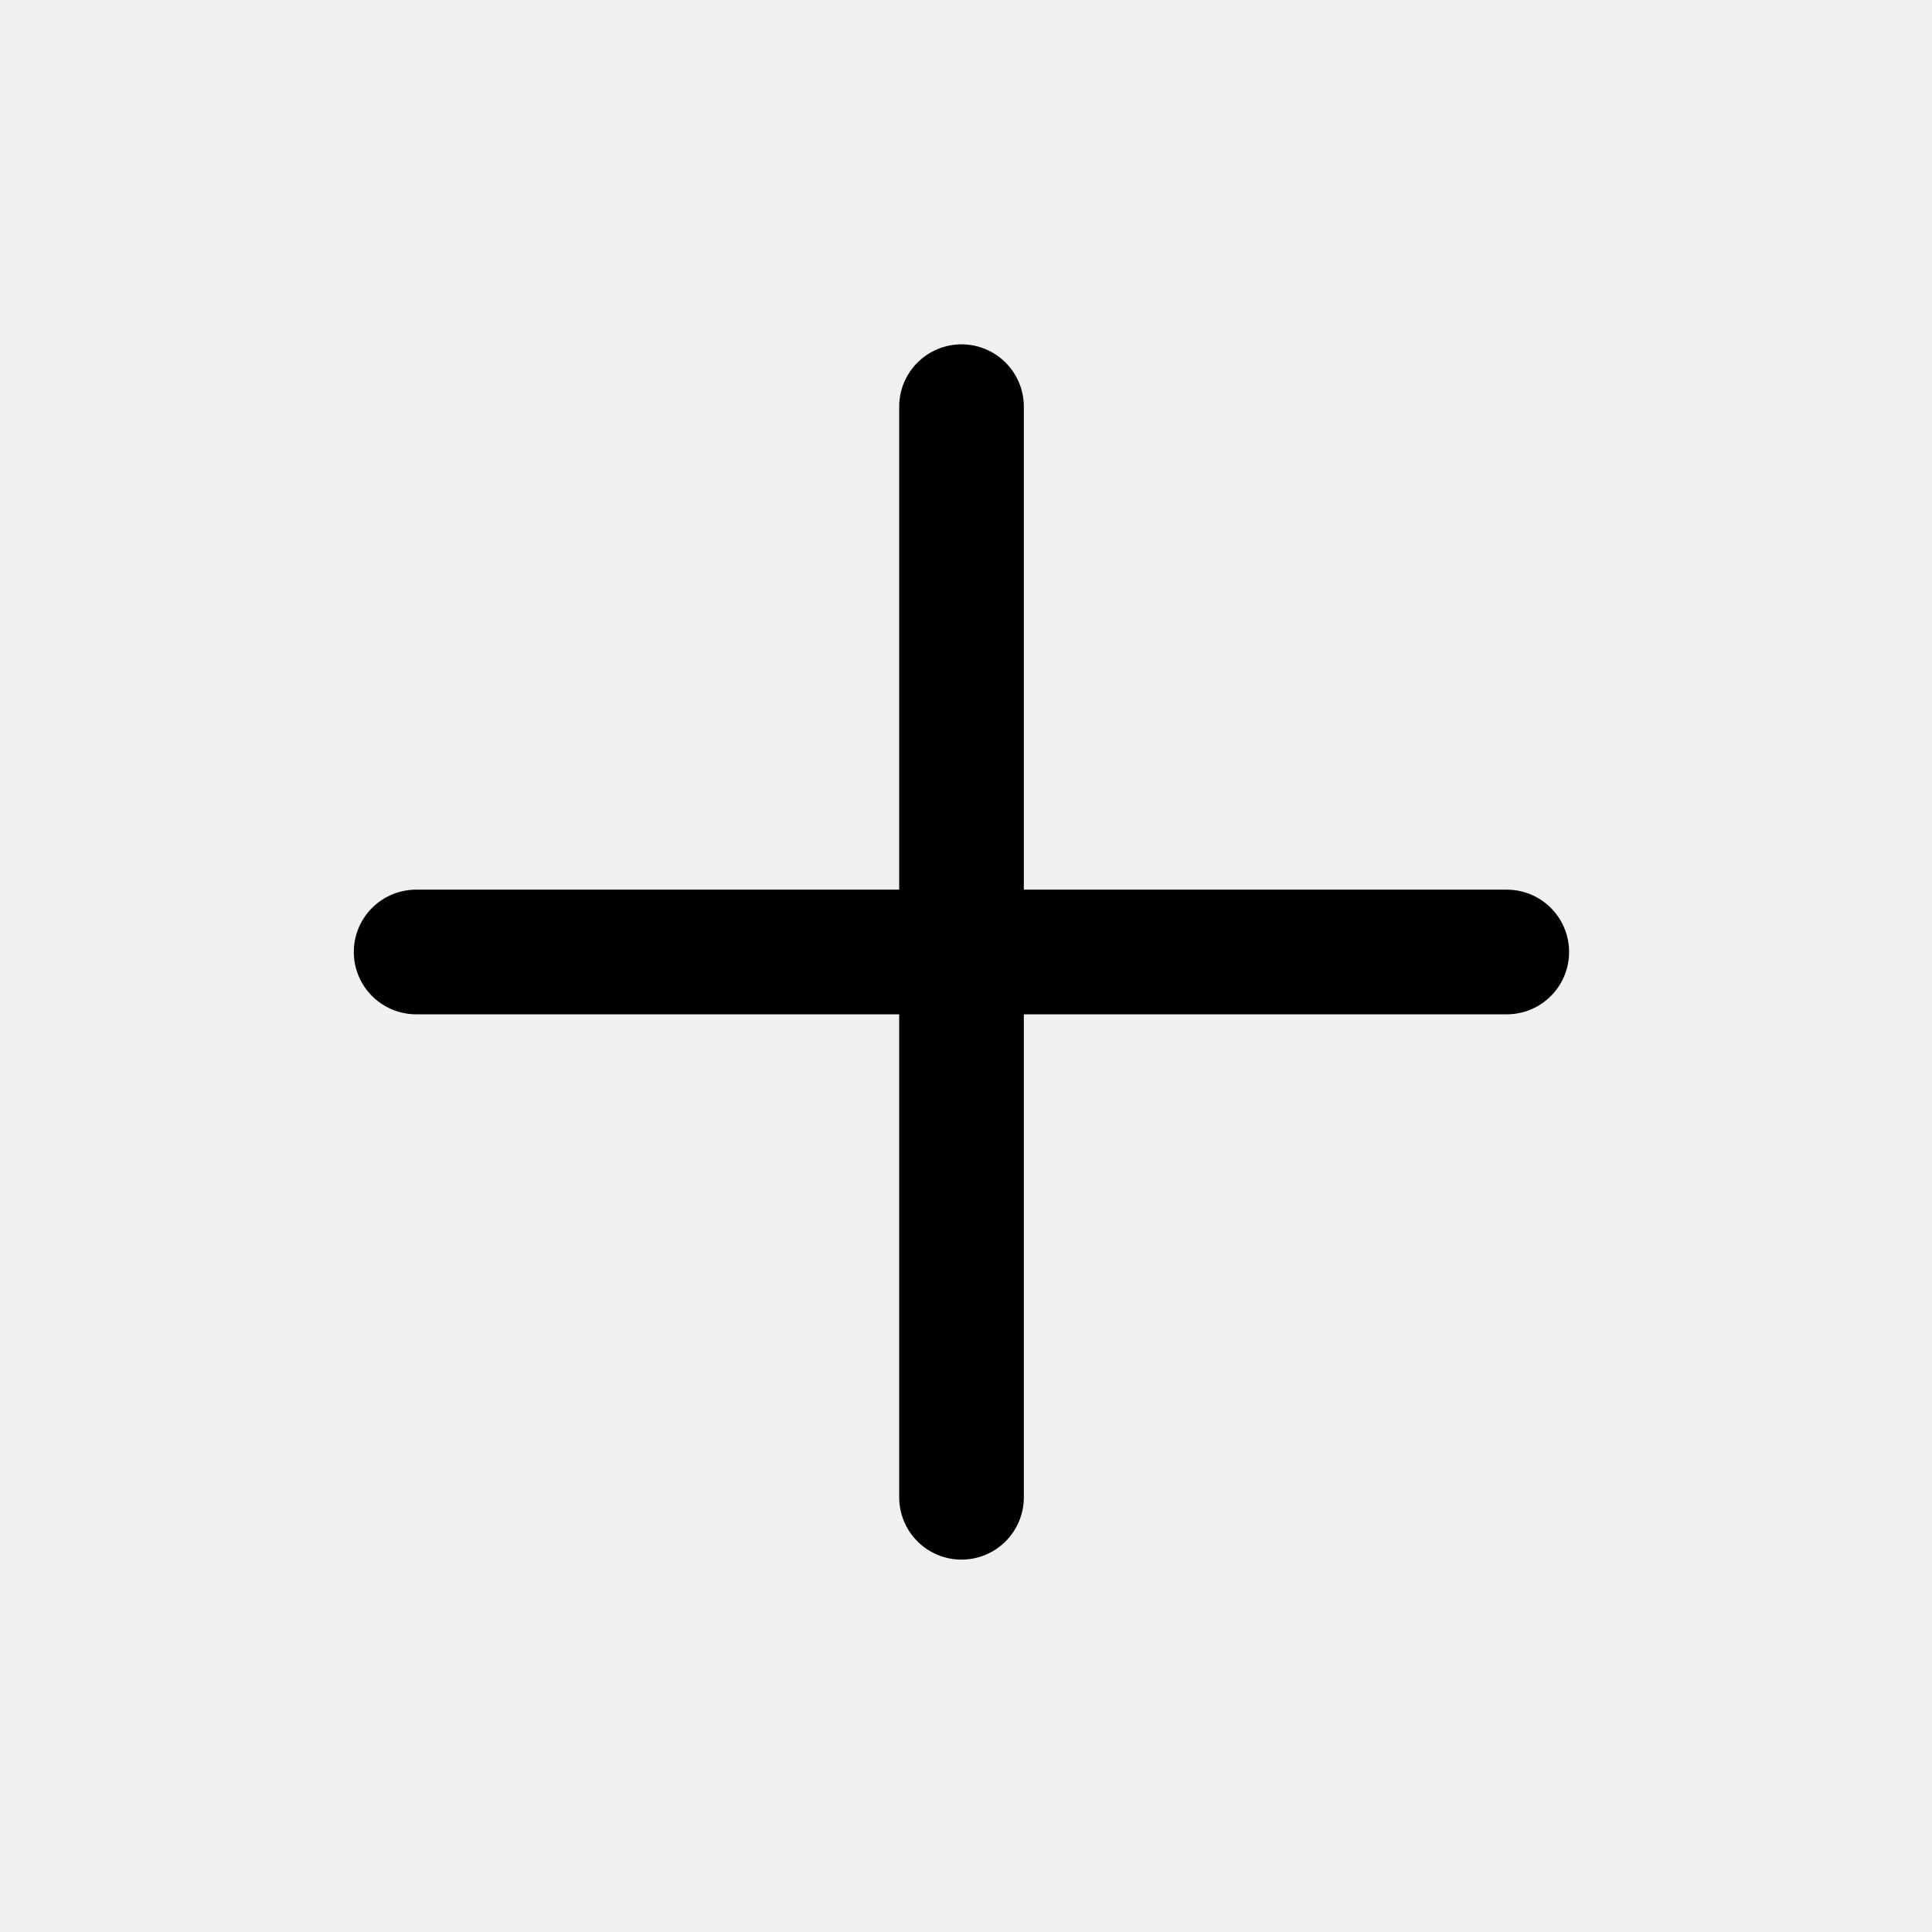
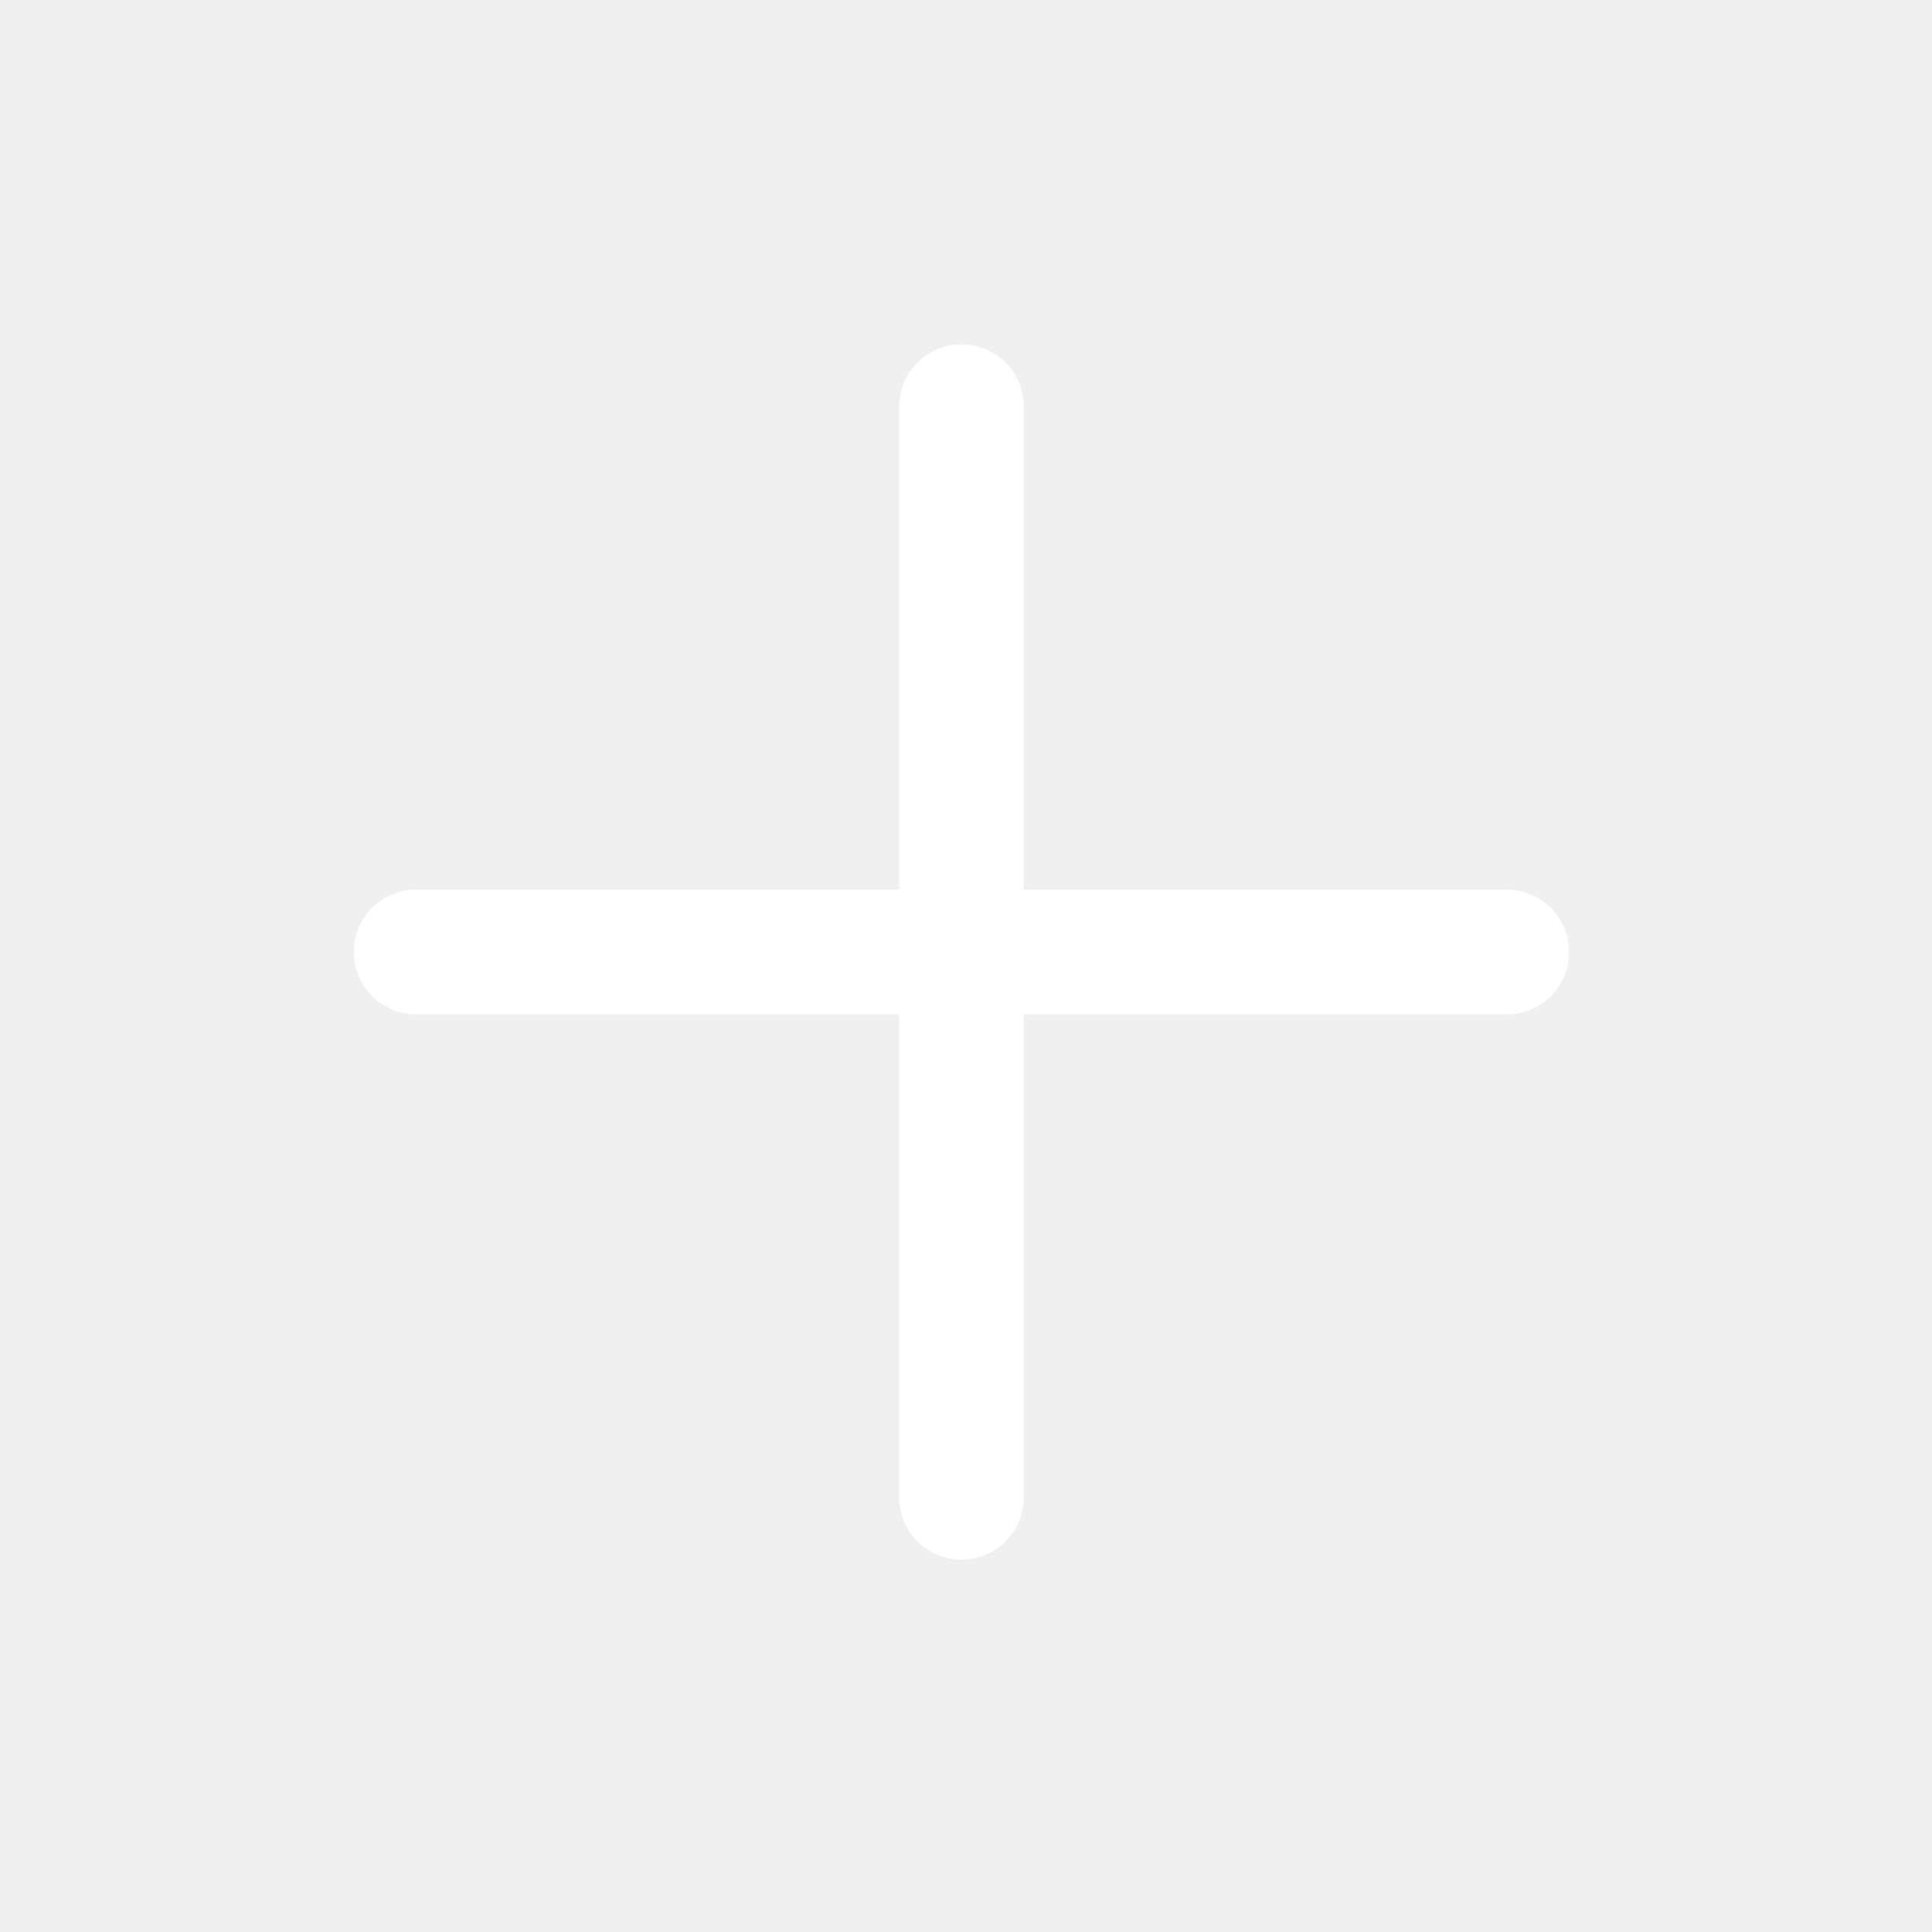
<svg xmlns="http://www.w3.org/2000/svg" width="31" height="31" viewBox="0 0 31 31" fill="none">
-   <path d="M15.428 6.525V24.025" stroke="black" stroke-width="2" stroke-linecap="round" stroke-linejoin="round" />
-   <path d="M6.677 15.275H24.177" stroke="black" stroke-width="2" stroke-linecap="round" stroke-linejoin="round" />
+   <path d="M15.428 6.525V24.025" stroke="white" stroke-width="2" stroke-linecap="round" stroke-linejoin="round" />
+   <path d="M6.677 15.275H24.177" stroke="white" stroke-width="2" stroke-linecap="round" stroke-linejoin="round" />
</svg>
